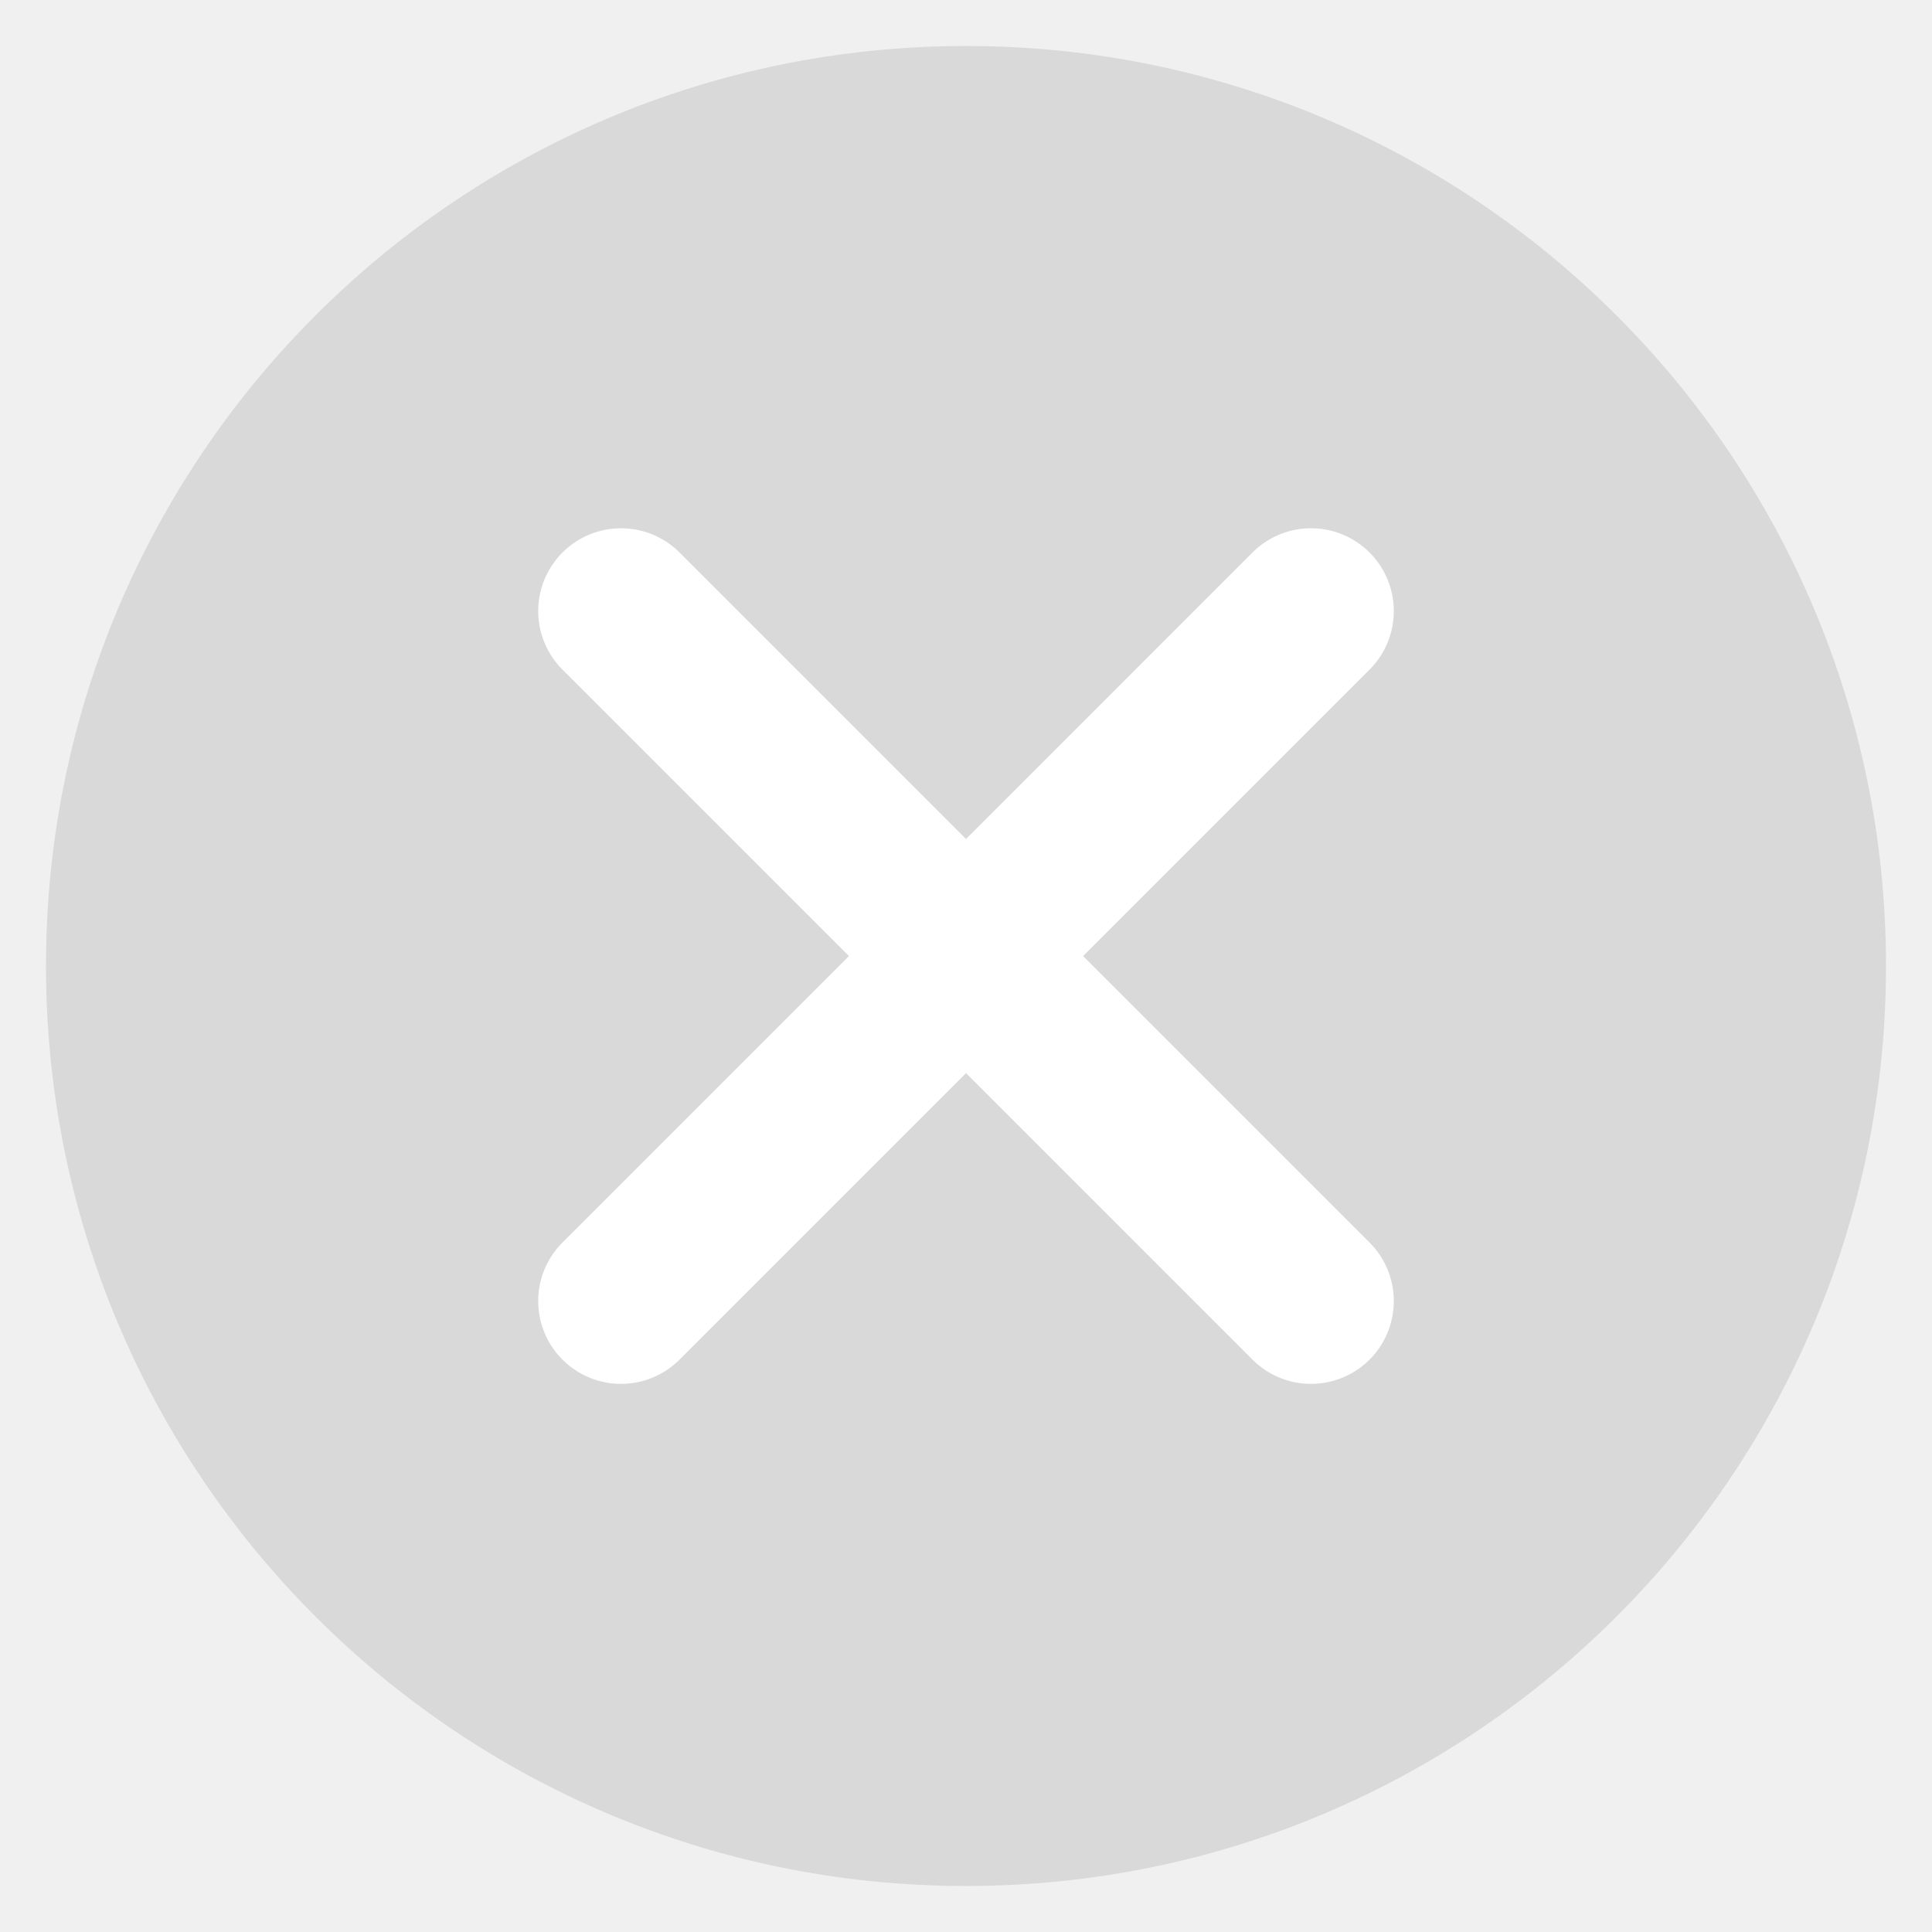
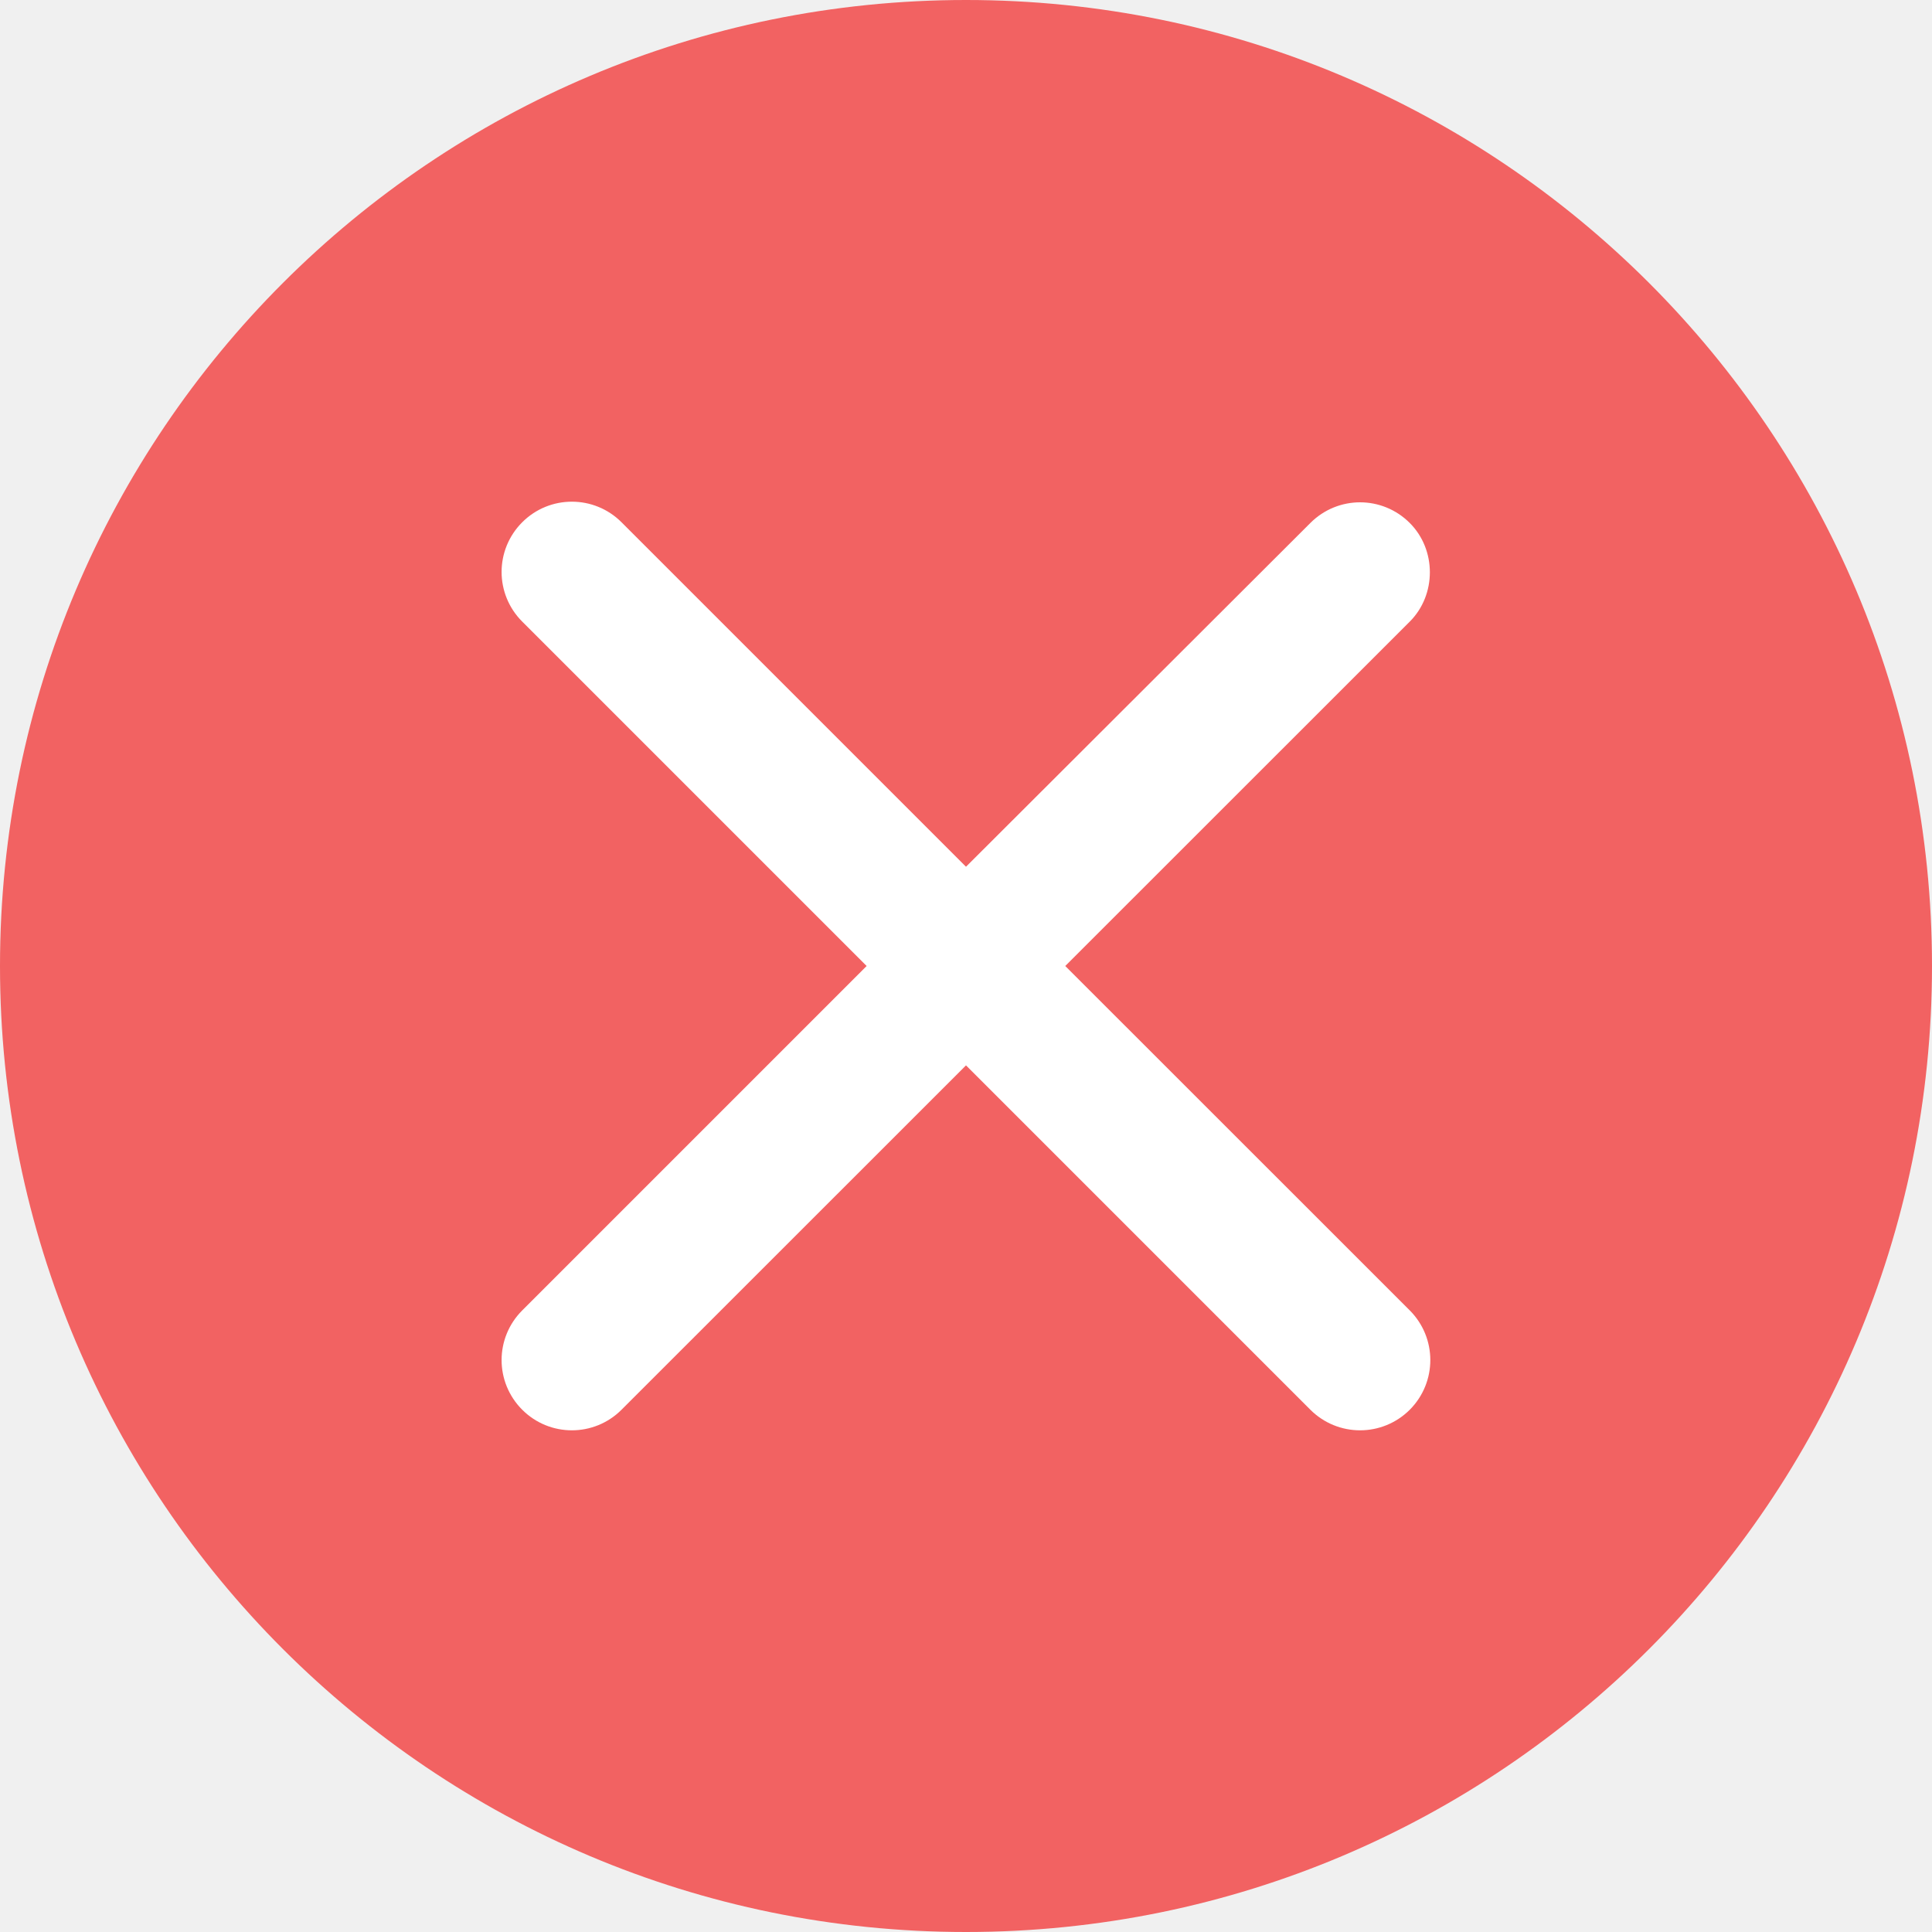
- <svg xmlns="http://www.w3.org/2000/svg" width="21" height="21" viewBox="0 0 21 21" fill="none">
-   <circle cx="10.5" cy="10.5" r="10" fill="#D9D9D9" />
-   <path d="M6.75 6.642L14.25 14.142" stroke="white" stroke-width="1.8" stroke-linecap="round" />
-   <path d="M14.25 6.642L6.75 14.142" stroke="white" stroke-width="1.8" stroke-linecap="round" />
+ <svg xmlns="http://www.w3.org/2000/svg" width="16" height="16" viewBox="0 0 16 16" fill="none">
+   <circle cx="8" cy="8" r="8" fill="#F26262" />
+   <g clip-path="url(#clip0_3286_97591)">
+     <path d="M11.675 4.331C11.447 4.103 11.08 4.103 10.852 4.331L8 7.178L5.147 4.325C4.92 4.098 4.552 4.098 4.325 4.325C4.097 4.553 4.097 4.92 4.325 5.148L7.177 8L4.325 10.852C4.097 11.08 4.097 11.447 4.325 11.675C4.552 11.902 4.92 11.902 5.147 11.675L8 8.823L10.852 11.675C11.08 11.902 11.447 11.902 11.675 11.675C11.902 11.447 11.902 11.08 11.675 10.852L8.822 8L11.675 5.148C11.897 4.926 11.897 4.553 11.675 4.331V4.331Z" fill="white" />
+   </g>
+   <defs>
+     <clipPath id="clip0_3286_97591">
+       <rect width="14" height="14" fill="white" transform="translate(1 1)" />
+     </clipPath>
+   </defs>
</svg>
